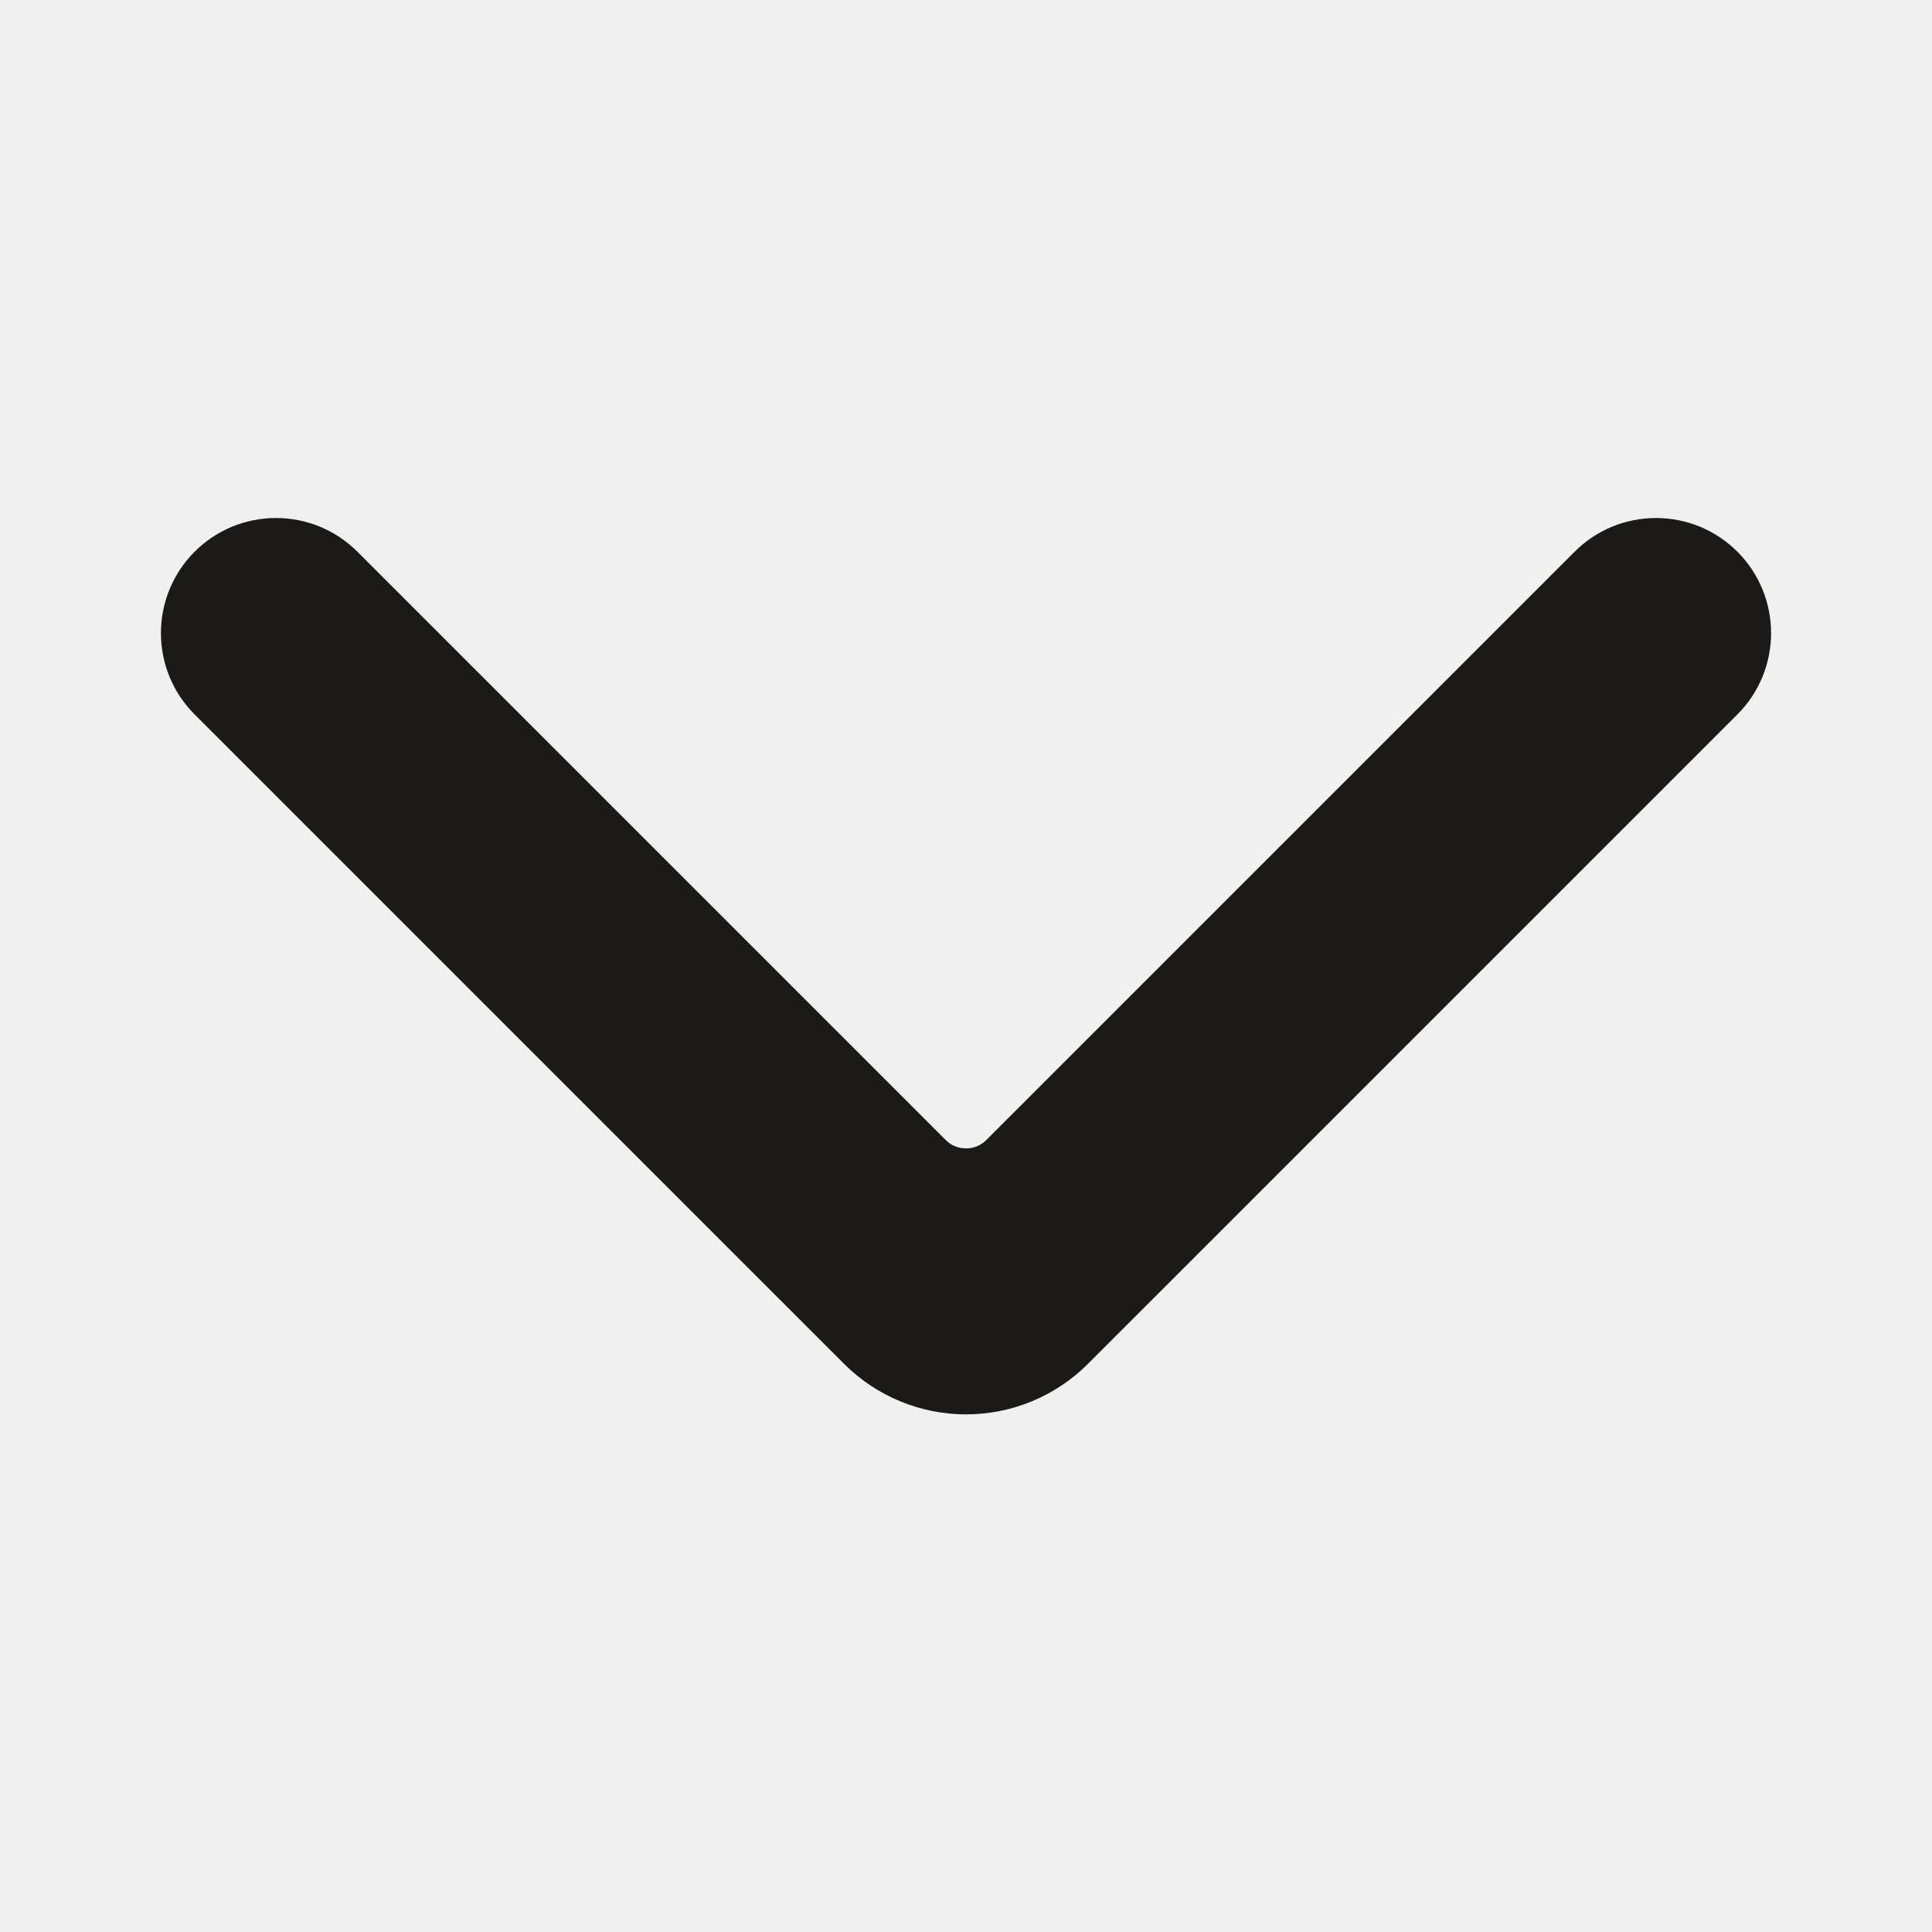
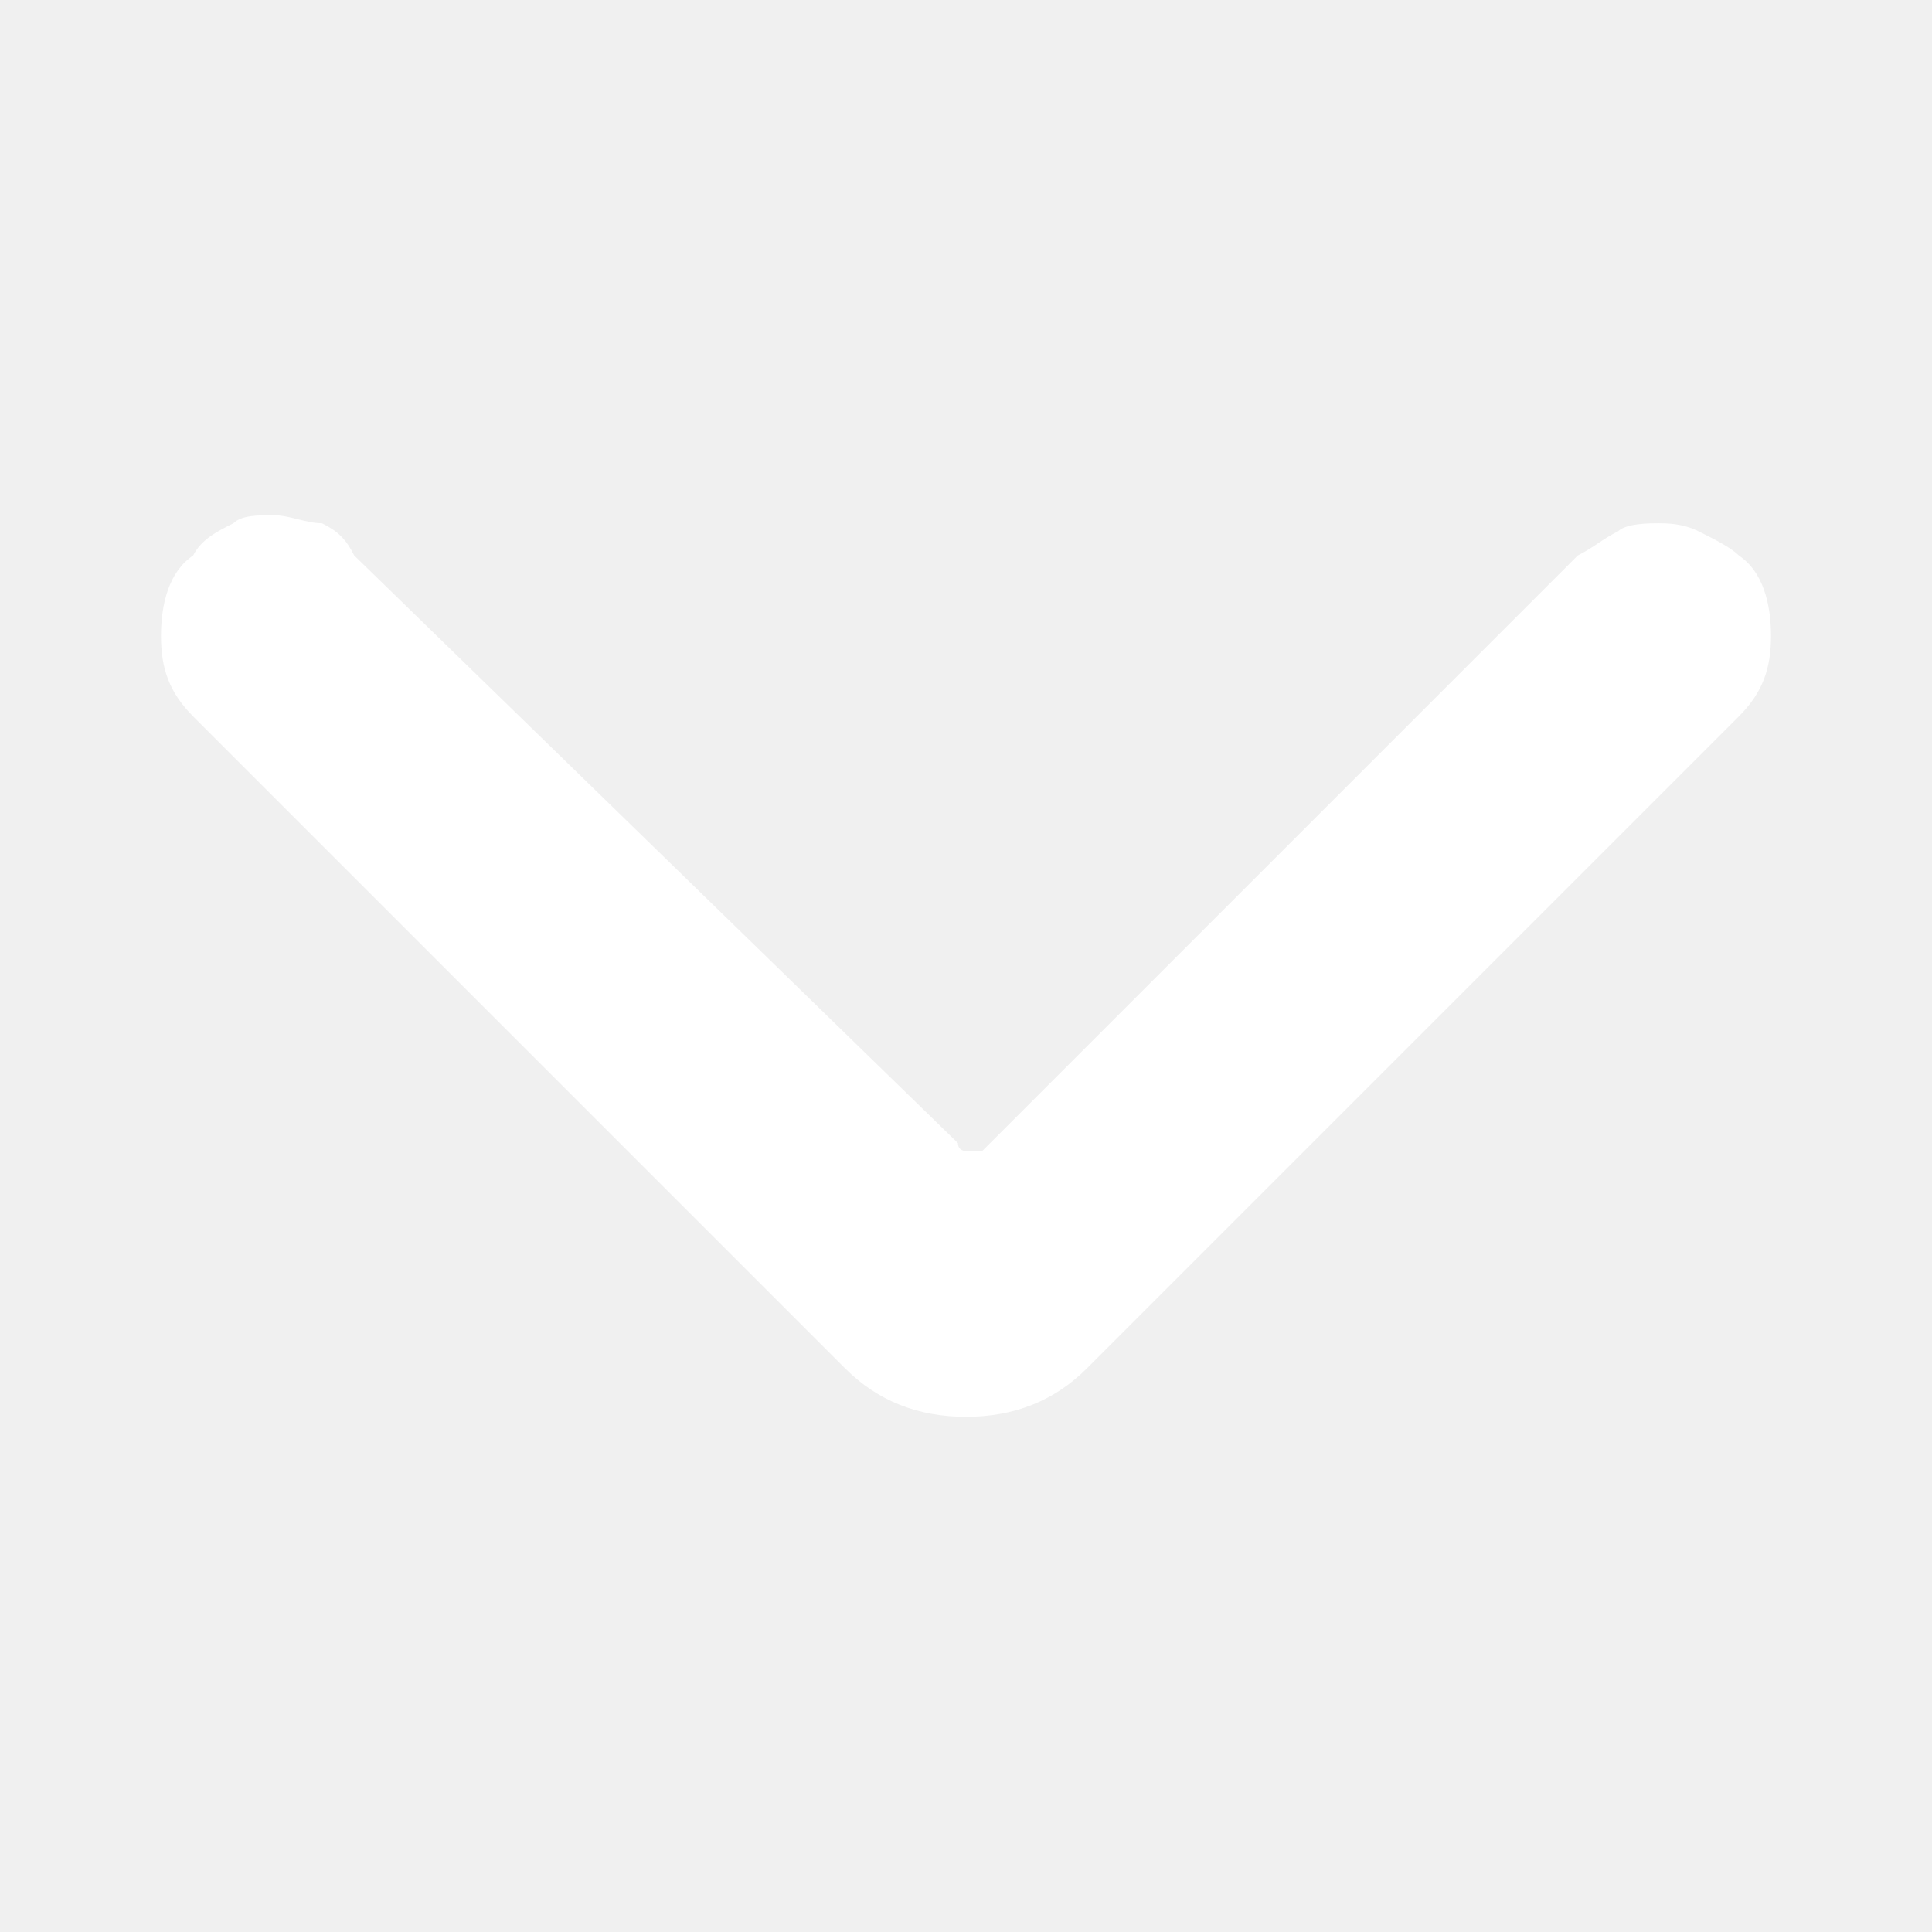
- <svg xmlns="http://www.w3.org/2000/svg" width="24" height="24" viewBox="0 0 24 24" fill="none">
-   <path d="M21.586 6.857C21.453 6.723 21.295 6.617 21.121 6.544C20.947 6.472 20.76 6.435 20.572 6.435C20.383 6.435 20.196 6.472 20.022 6.544C19.848 6.617 19.69 6.723 19.557 6.857L12.257 14.157C12.224 14.192 12.184 14.219 12.14 14.238C12.096 14.257 12.048 14.266 12 14.266C11.952 14.266 11.905 14.257 11.861 14.238C11.816 14.219 11.776 14.192 11.743 14.157L4.443 6.857C4.31 6.723 4.152 6.617 3.978 6.544C3.804 6.472 3.617 6.435 3.429 6.435C3.24 6.435 3.053 6.472 2.879 6.544C2.705 6.617 2.547 6.723 2.414 6.857C2.148 7.125 1.999 7.487 1.999 7.864C1.999 8.242 2.148 8.604 2.414 8.871L10.486 16.943C10.888 17.344 11.432 17.57 12 17.57C12.568 17.57 13.113 17.344 13.514 16.943L21.586 8.871C21.852 8.604 22.001 8.242 22.001 7.864C22.001 7.487 21.852 7.125 21.586 6.857Z" fill="#1B1A16" />
+ <svg xmlns="http://www.w3.org/2000/svg" version="1.1" id="Layer_1" x="0px" y="0px" viewBox="0 0 24 24" style="enable-background:new 0 0 24 24;" xml:space="preserve">
+   <style type="text/css">
+ 	.st0{fill:#FFFFFF;}
+ </style>
+   <path class="st0" d="M21.6,6.9c-0.1-0.1-0.3-0.2-0.5-0.3c-0.2-0.1-0.4-0.1-0.5-0.1s-0.4,0-0.5,0.1c-0.2,0.1-0.3,0.2-0.5,0.3  l-7.3,7.3l-0.1,0.1h-0.1H12c0,0-0.1,0-0.1-0.1L4.4,6.9C4.3,6.7,4.2,6.6,4,6.5c-0.2,0-0.4-0.1-0.6-0.1S3,6.4,2.9,6.5  C2.7,6.6,2.5,6.7,2.4,6.9C2.1,7.1,2,7.5,2,7.9s0.1,0.7,0.4,1l8.1,8.1c0.4,0.4,0.9,0.6,1.5,0.6s1.1-0.2,1.5-0.6l8.1-8.1  c0.3-0.3,0.4-0.6,0.4-1S21.9,7.1,21.6,6.9z" />
</svg>
